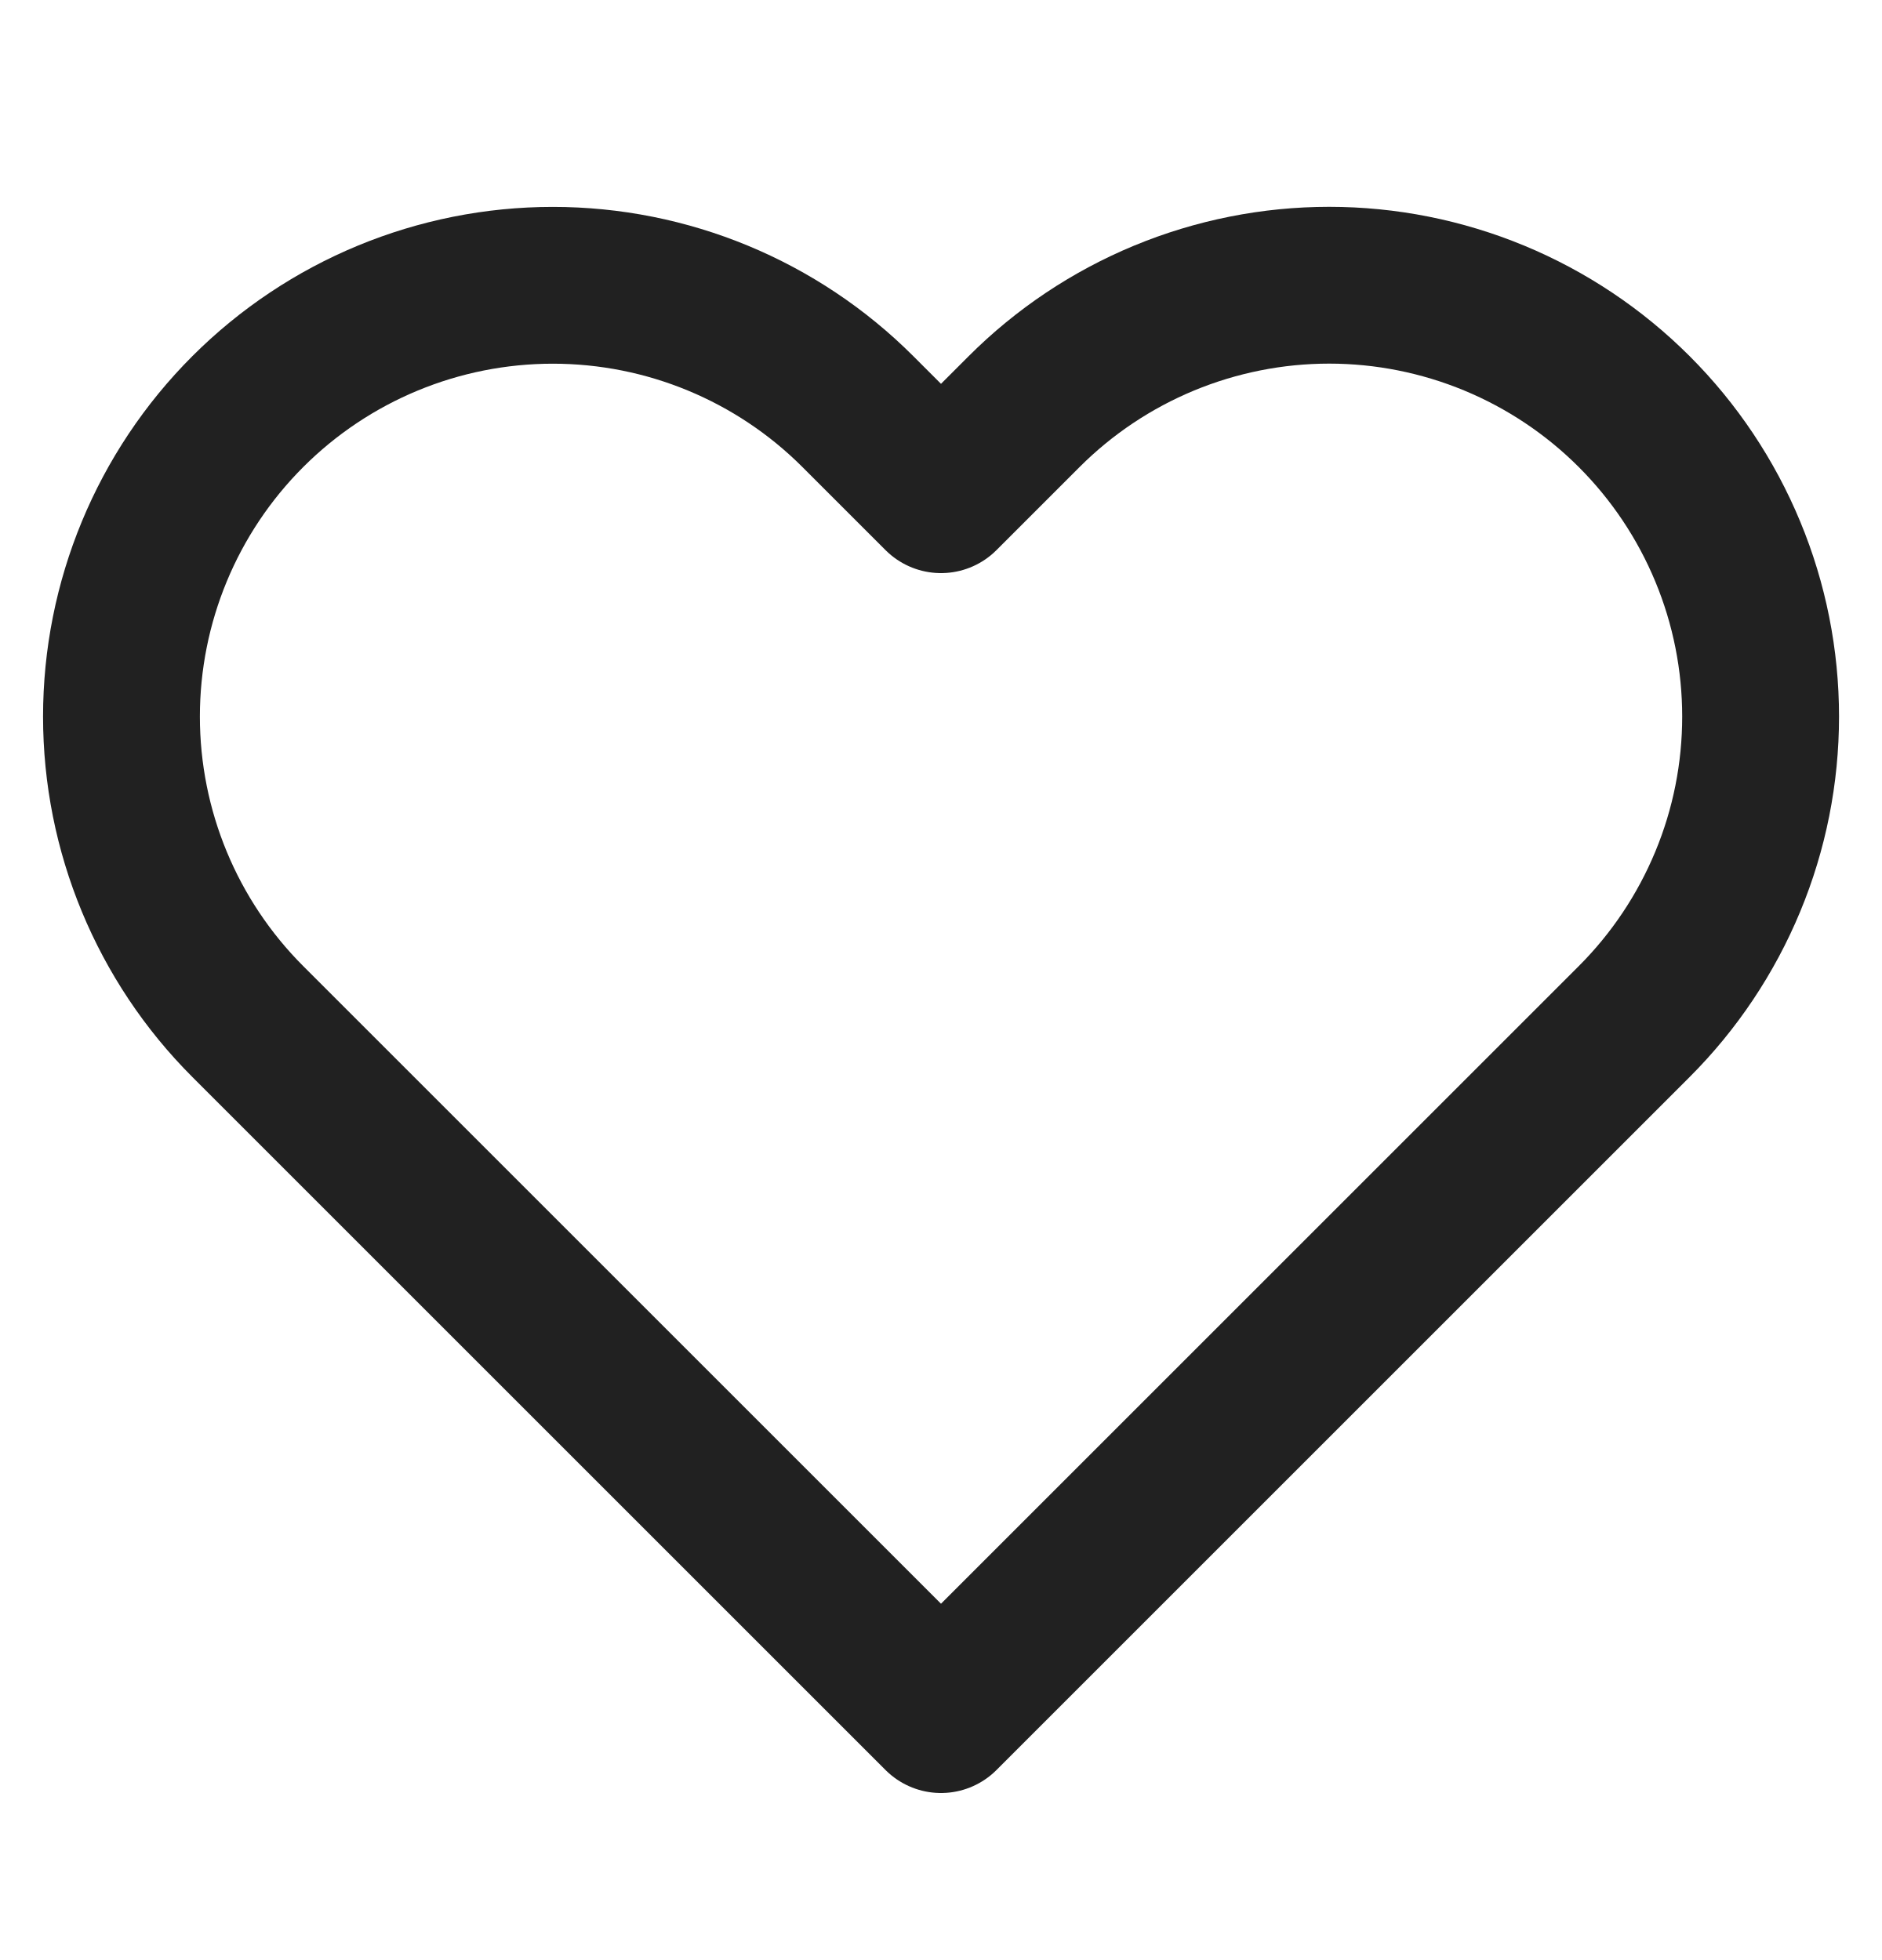
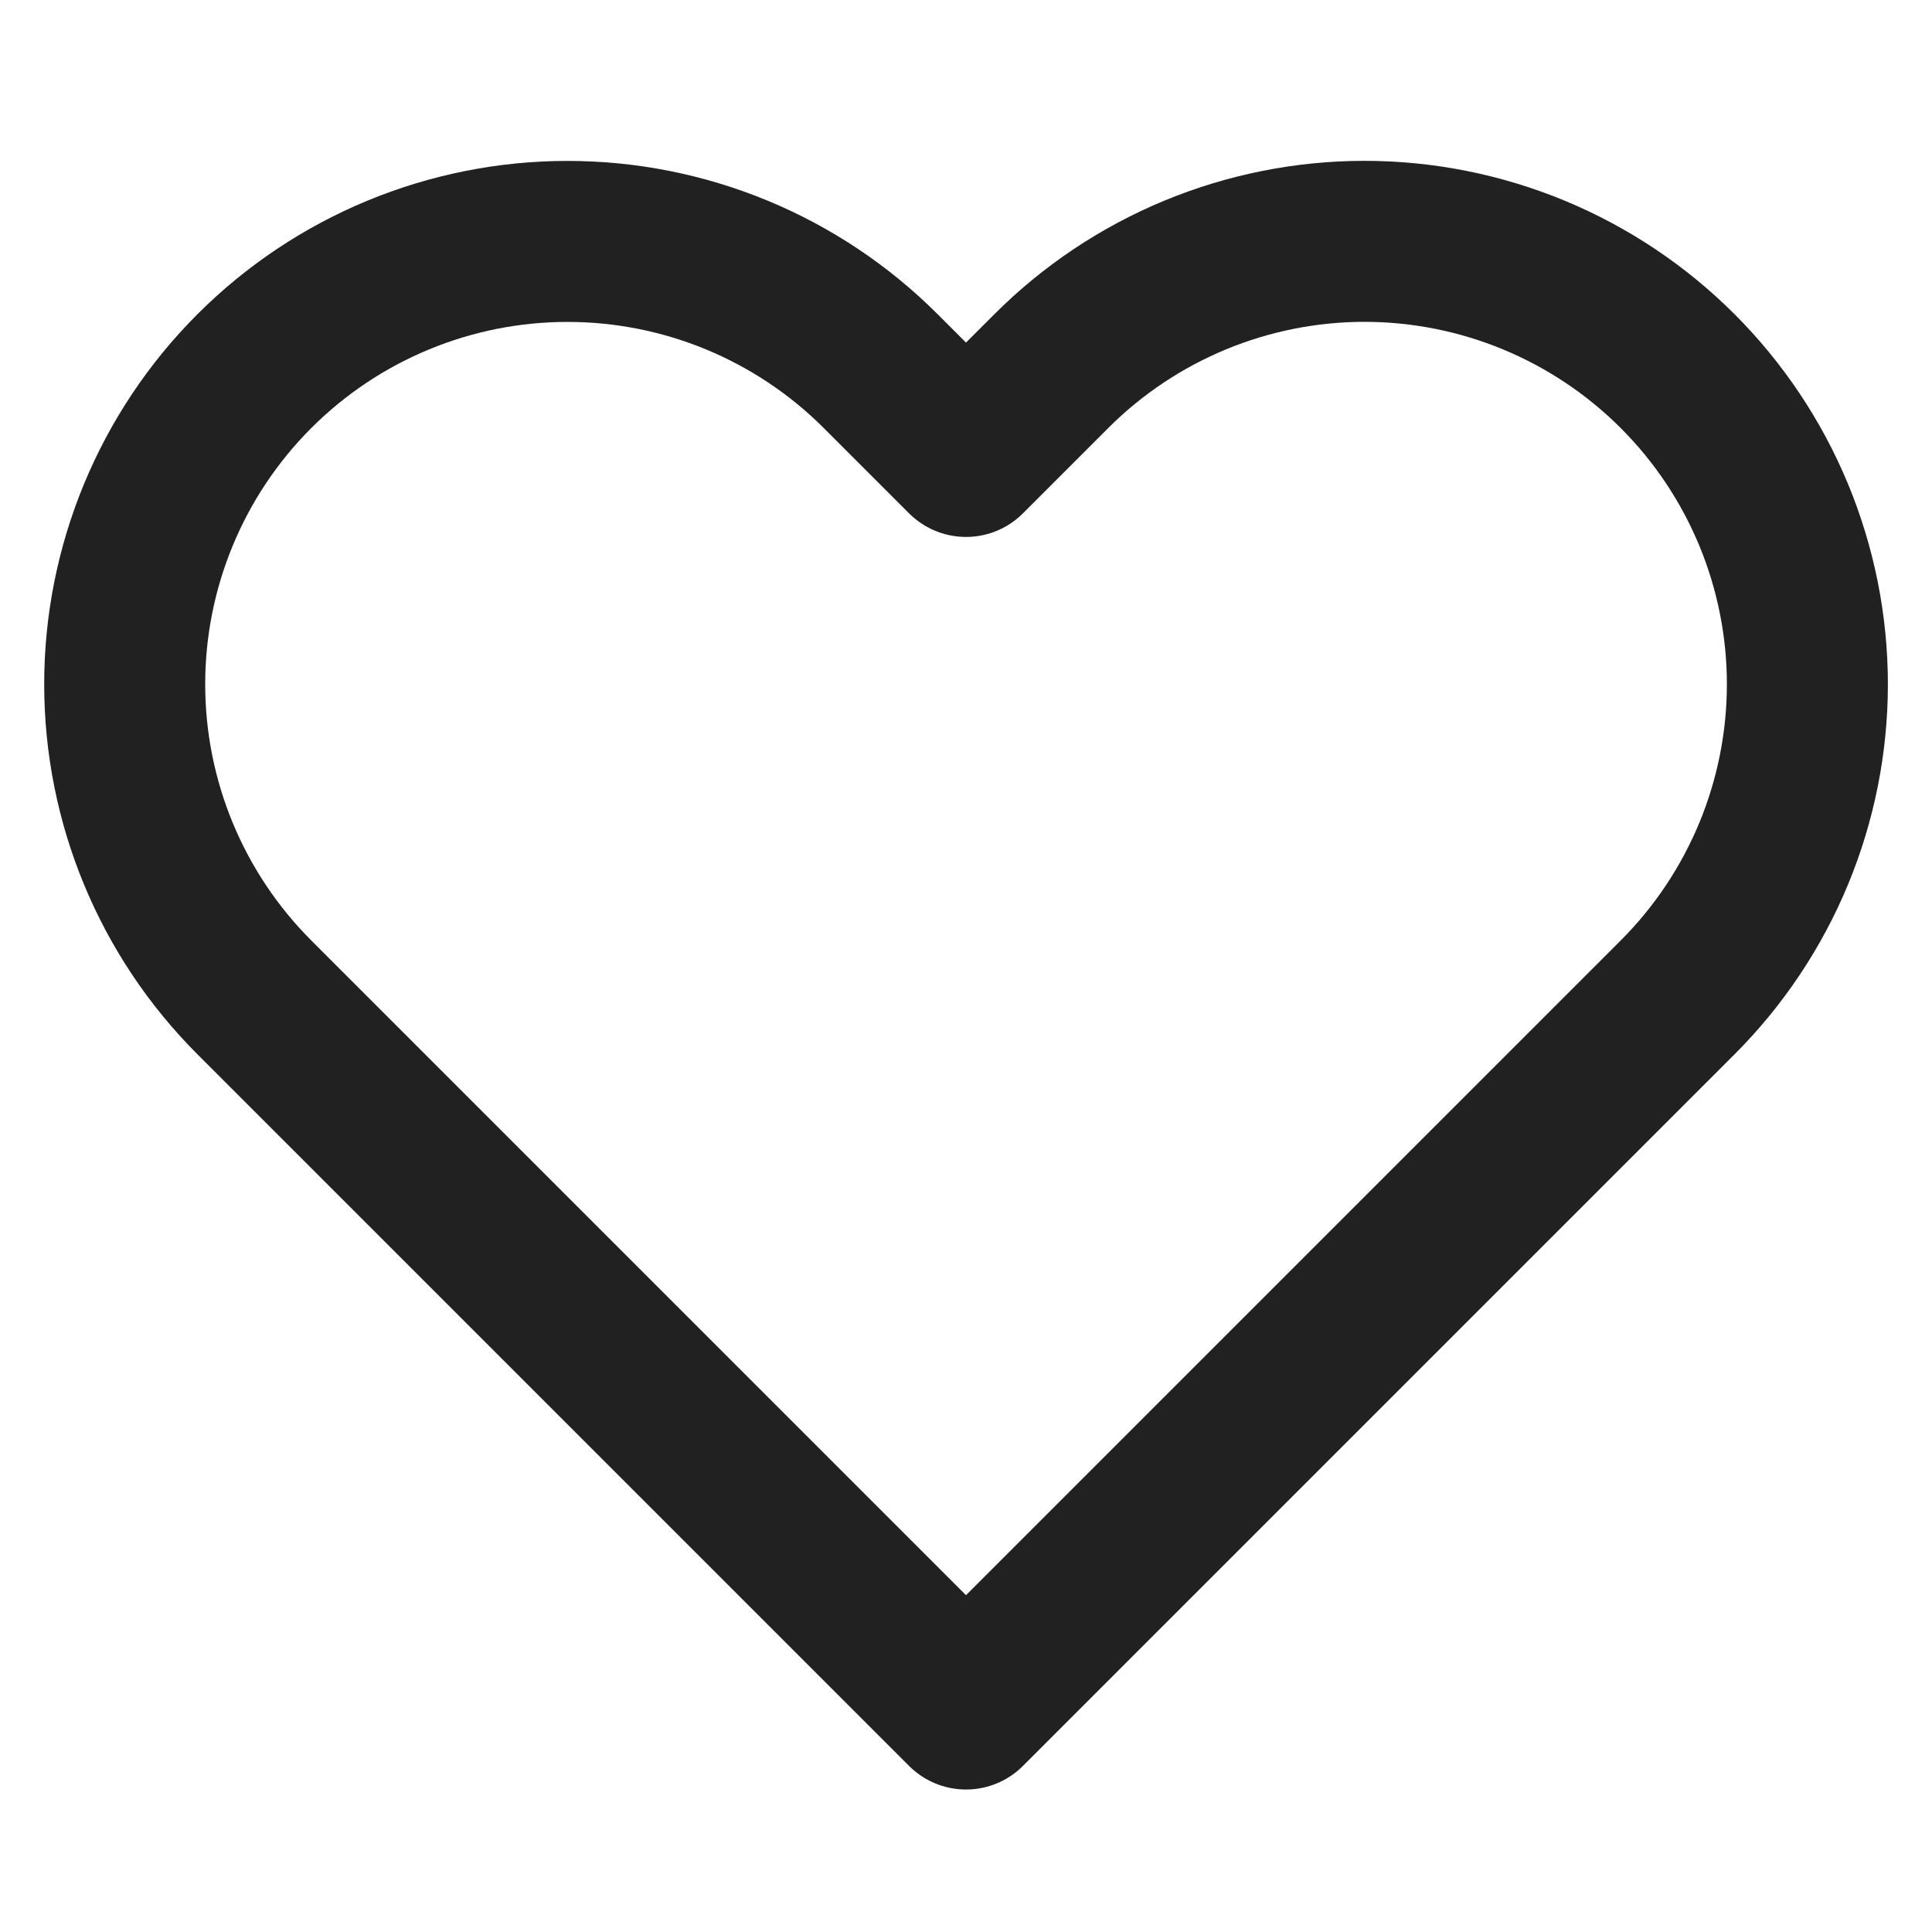
- <svg xmlns="http://www.w3.org/2000/svg" width="24" height="25" viewBox="0 0 24 25" fill="none">
-   <path d="M20.84 5.25C20.329 4.739 19.723 4.334 19.055 4.057C18.388 3.781 17.673 3.638 16.95 3.638C16.228 3.638 15.512 3.781 14.845 4.057C14.177 4.334 13.571 4.739 13.06 5.25L12 6.31L10.94 5.25C9.908 4.218 8.509 3.639 7.05 3.639C5.591 3.639 4.192 4.218 3.16 5.25C2.128 6.282 1.549 7.681 1.549 9.14C1.549 10.599 2.128 11.998 3.16 13.03L4.22 14.09L12 21.87L19.78 14.09L20.84 13.03C21.351 12.519 21.756 11.913 22.033 11.245C22.31 10.578 22.452 9.863 22.452 9.14C22.452 8.418 22.31 7.702 22.033 7.035C21.756 6.367 21.351 5.761 20.84 5.25V5.25Z" stroke="#212121" stroke-width="2" stroke-linecap="round" stroke-linejoin="round" />
+ <svg xmlns="http://www.w3.org/2000/svg" width="24" height="24" viewBox="0 0 24 24" fill="none">
+   <path d="M20.84 4.61C20.329 4.099 19.723 3.694 19.055 3.417C18.388 3.141 17.672 2.998 16.95 2.998C16.227 2.998 15.512 3.141 14.845 3.417C14.177 3.694 13.571 4.099 13.06 4.61L12 5.67L10.94 4.61C9.908 3.578 8.509 2.999 7.05 2.999C5.591 2.999 4.192 3.578 3.16 4.61C2.128 5.642 1.549 7.041 1.549 8.5C1.549 9.959 2.128 11.358 3.16 12.39L4.22 13.45L12 21.23L19.78 13.45L20.84 12.39C21.351 11.879 21.756 11.273 22.033 10.605C22.309 9.938 22.452 9.222 22.452 8.5C22.452 7.778 22.309 7.062 22.033 6.395C21.756 5.727 21.351 5.121 20.84 4.61V4.61Z" stroke="#212121" stroke-width="2" stroke-linecap="round" stroke-linejoin="round" />
</svg>
